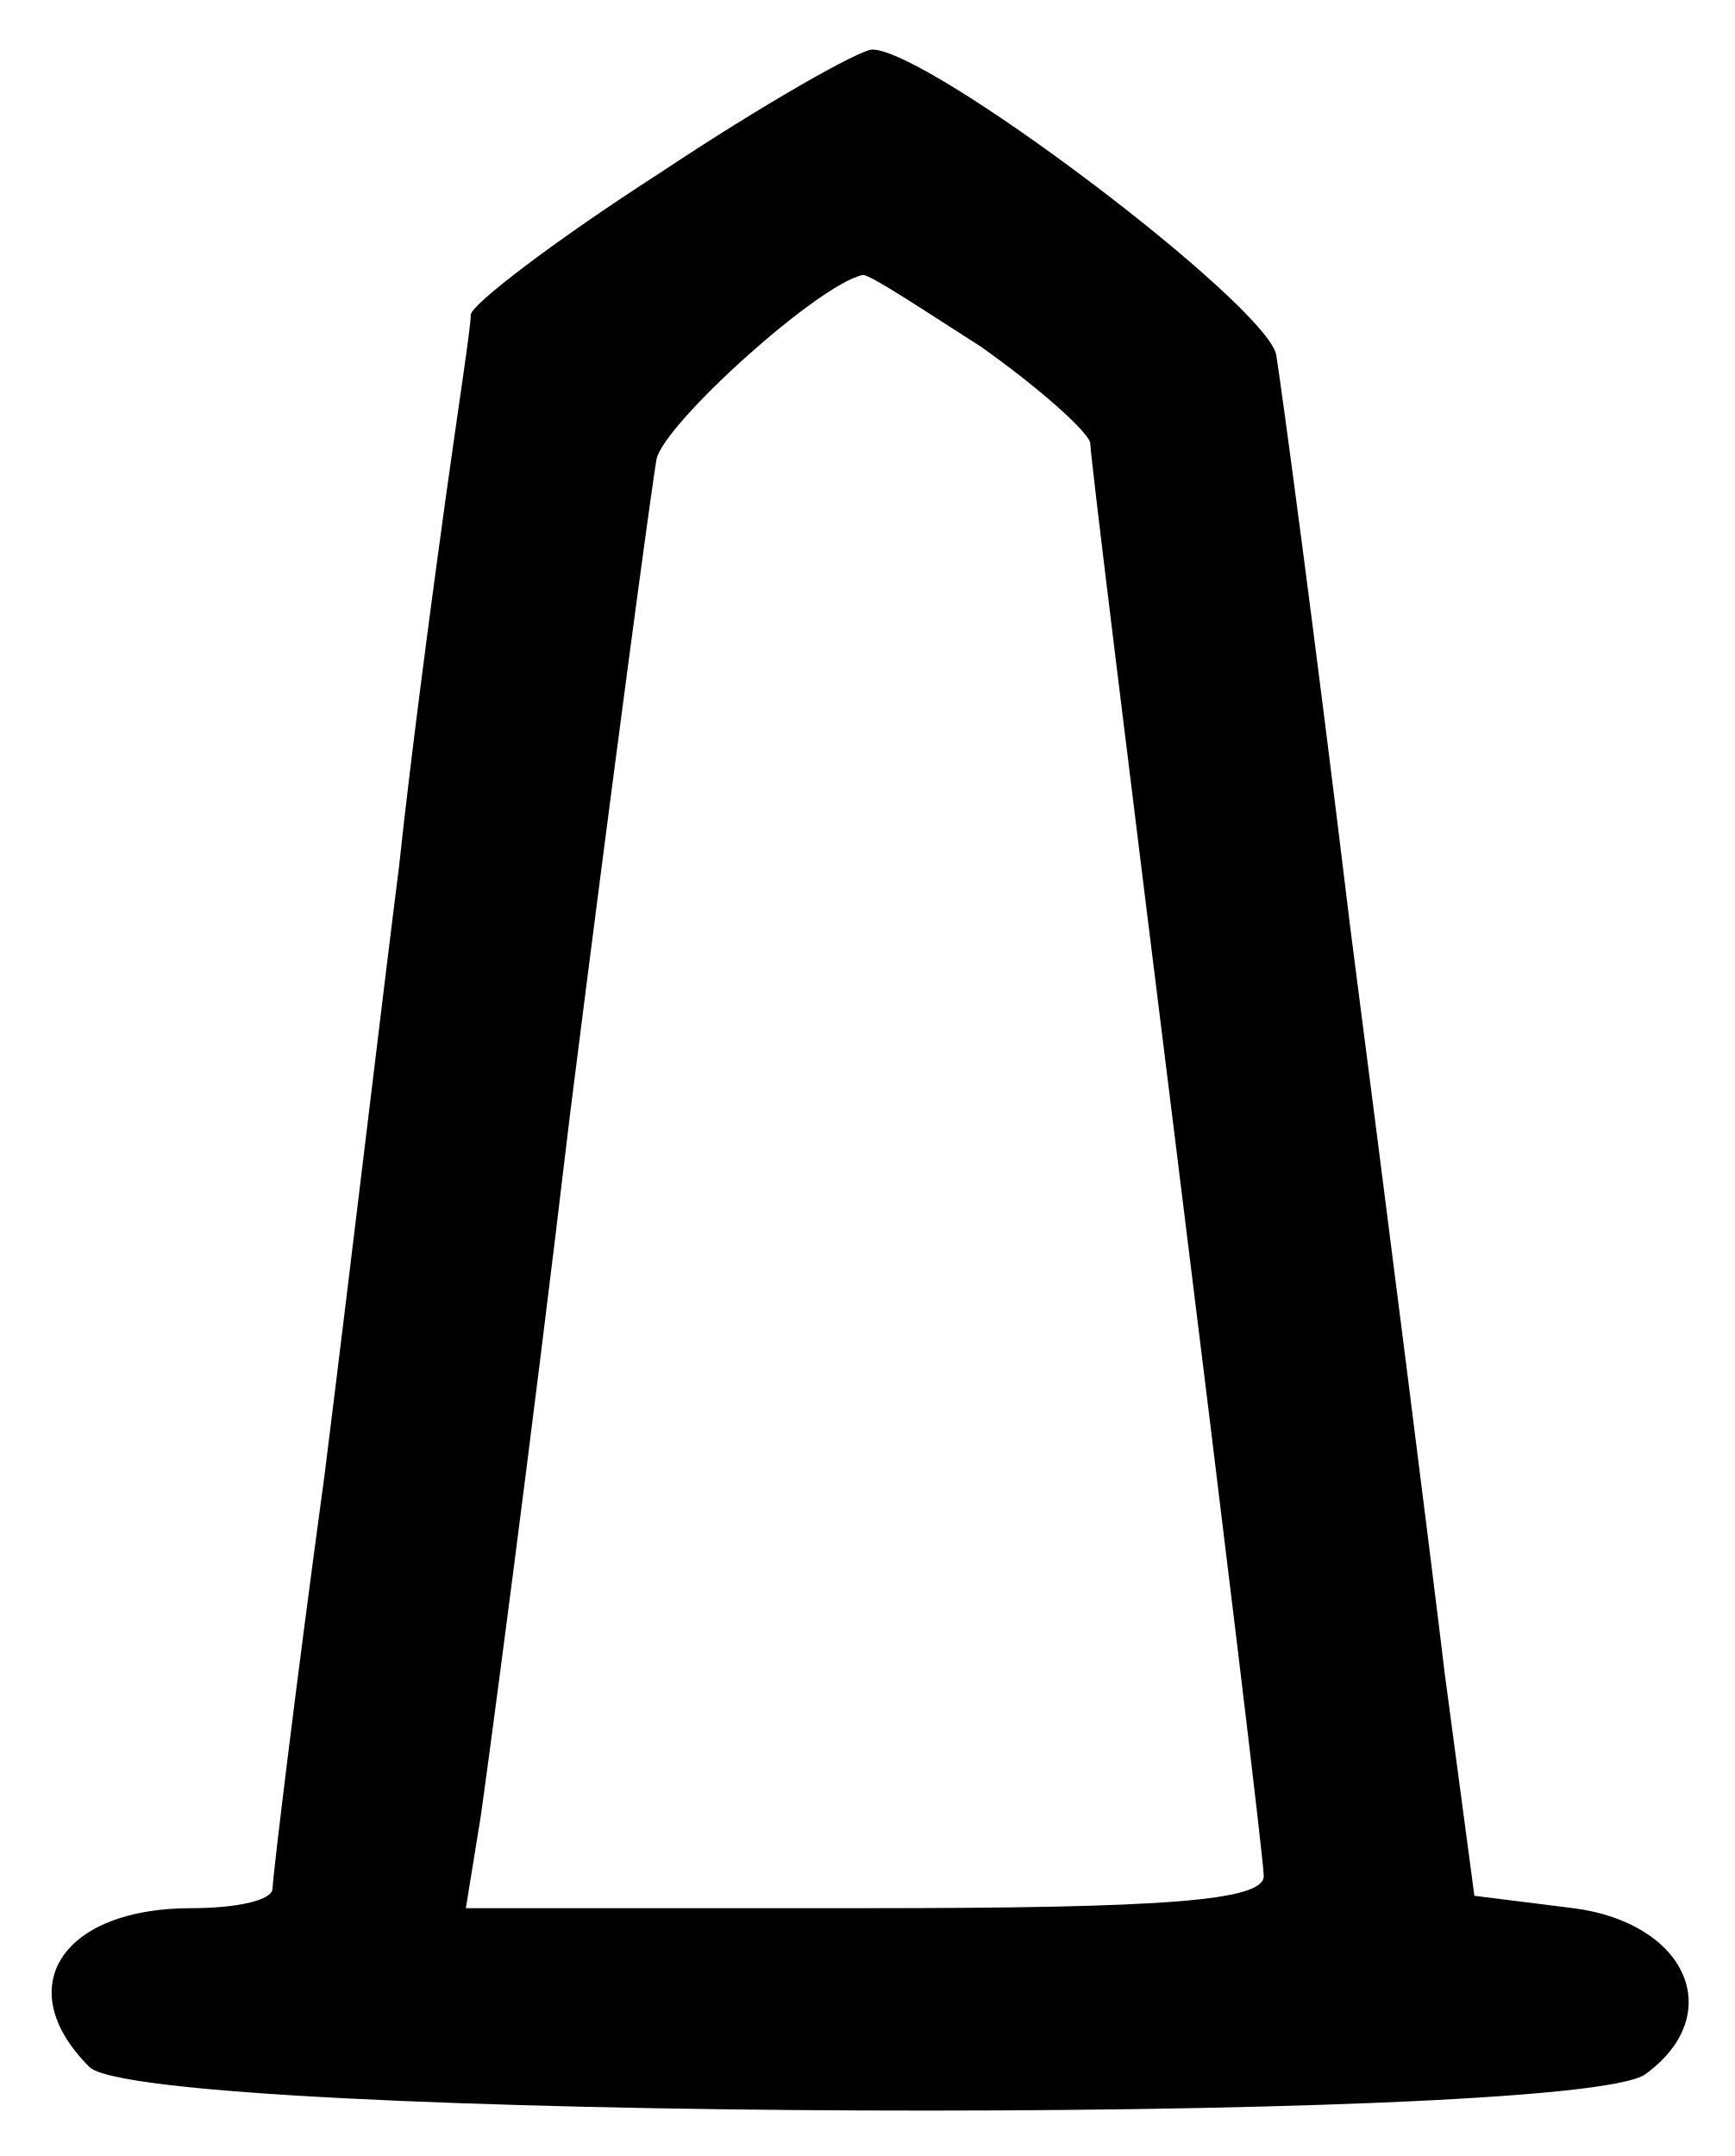
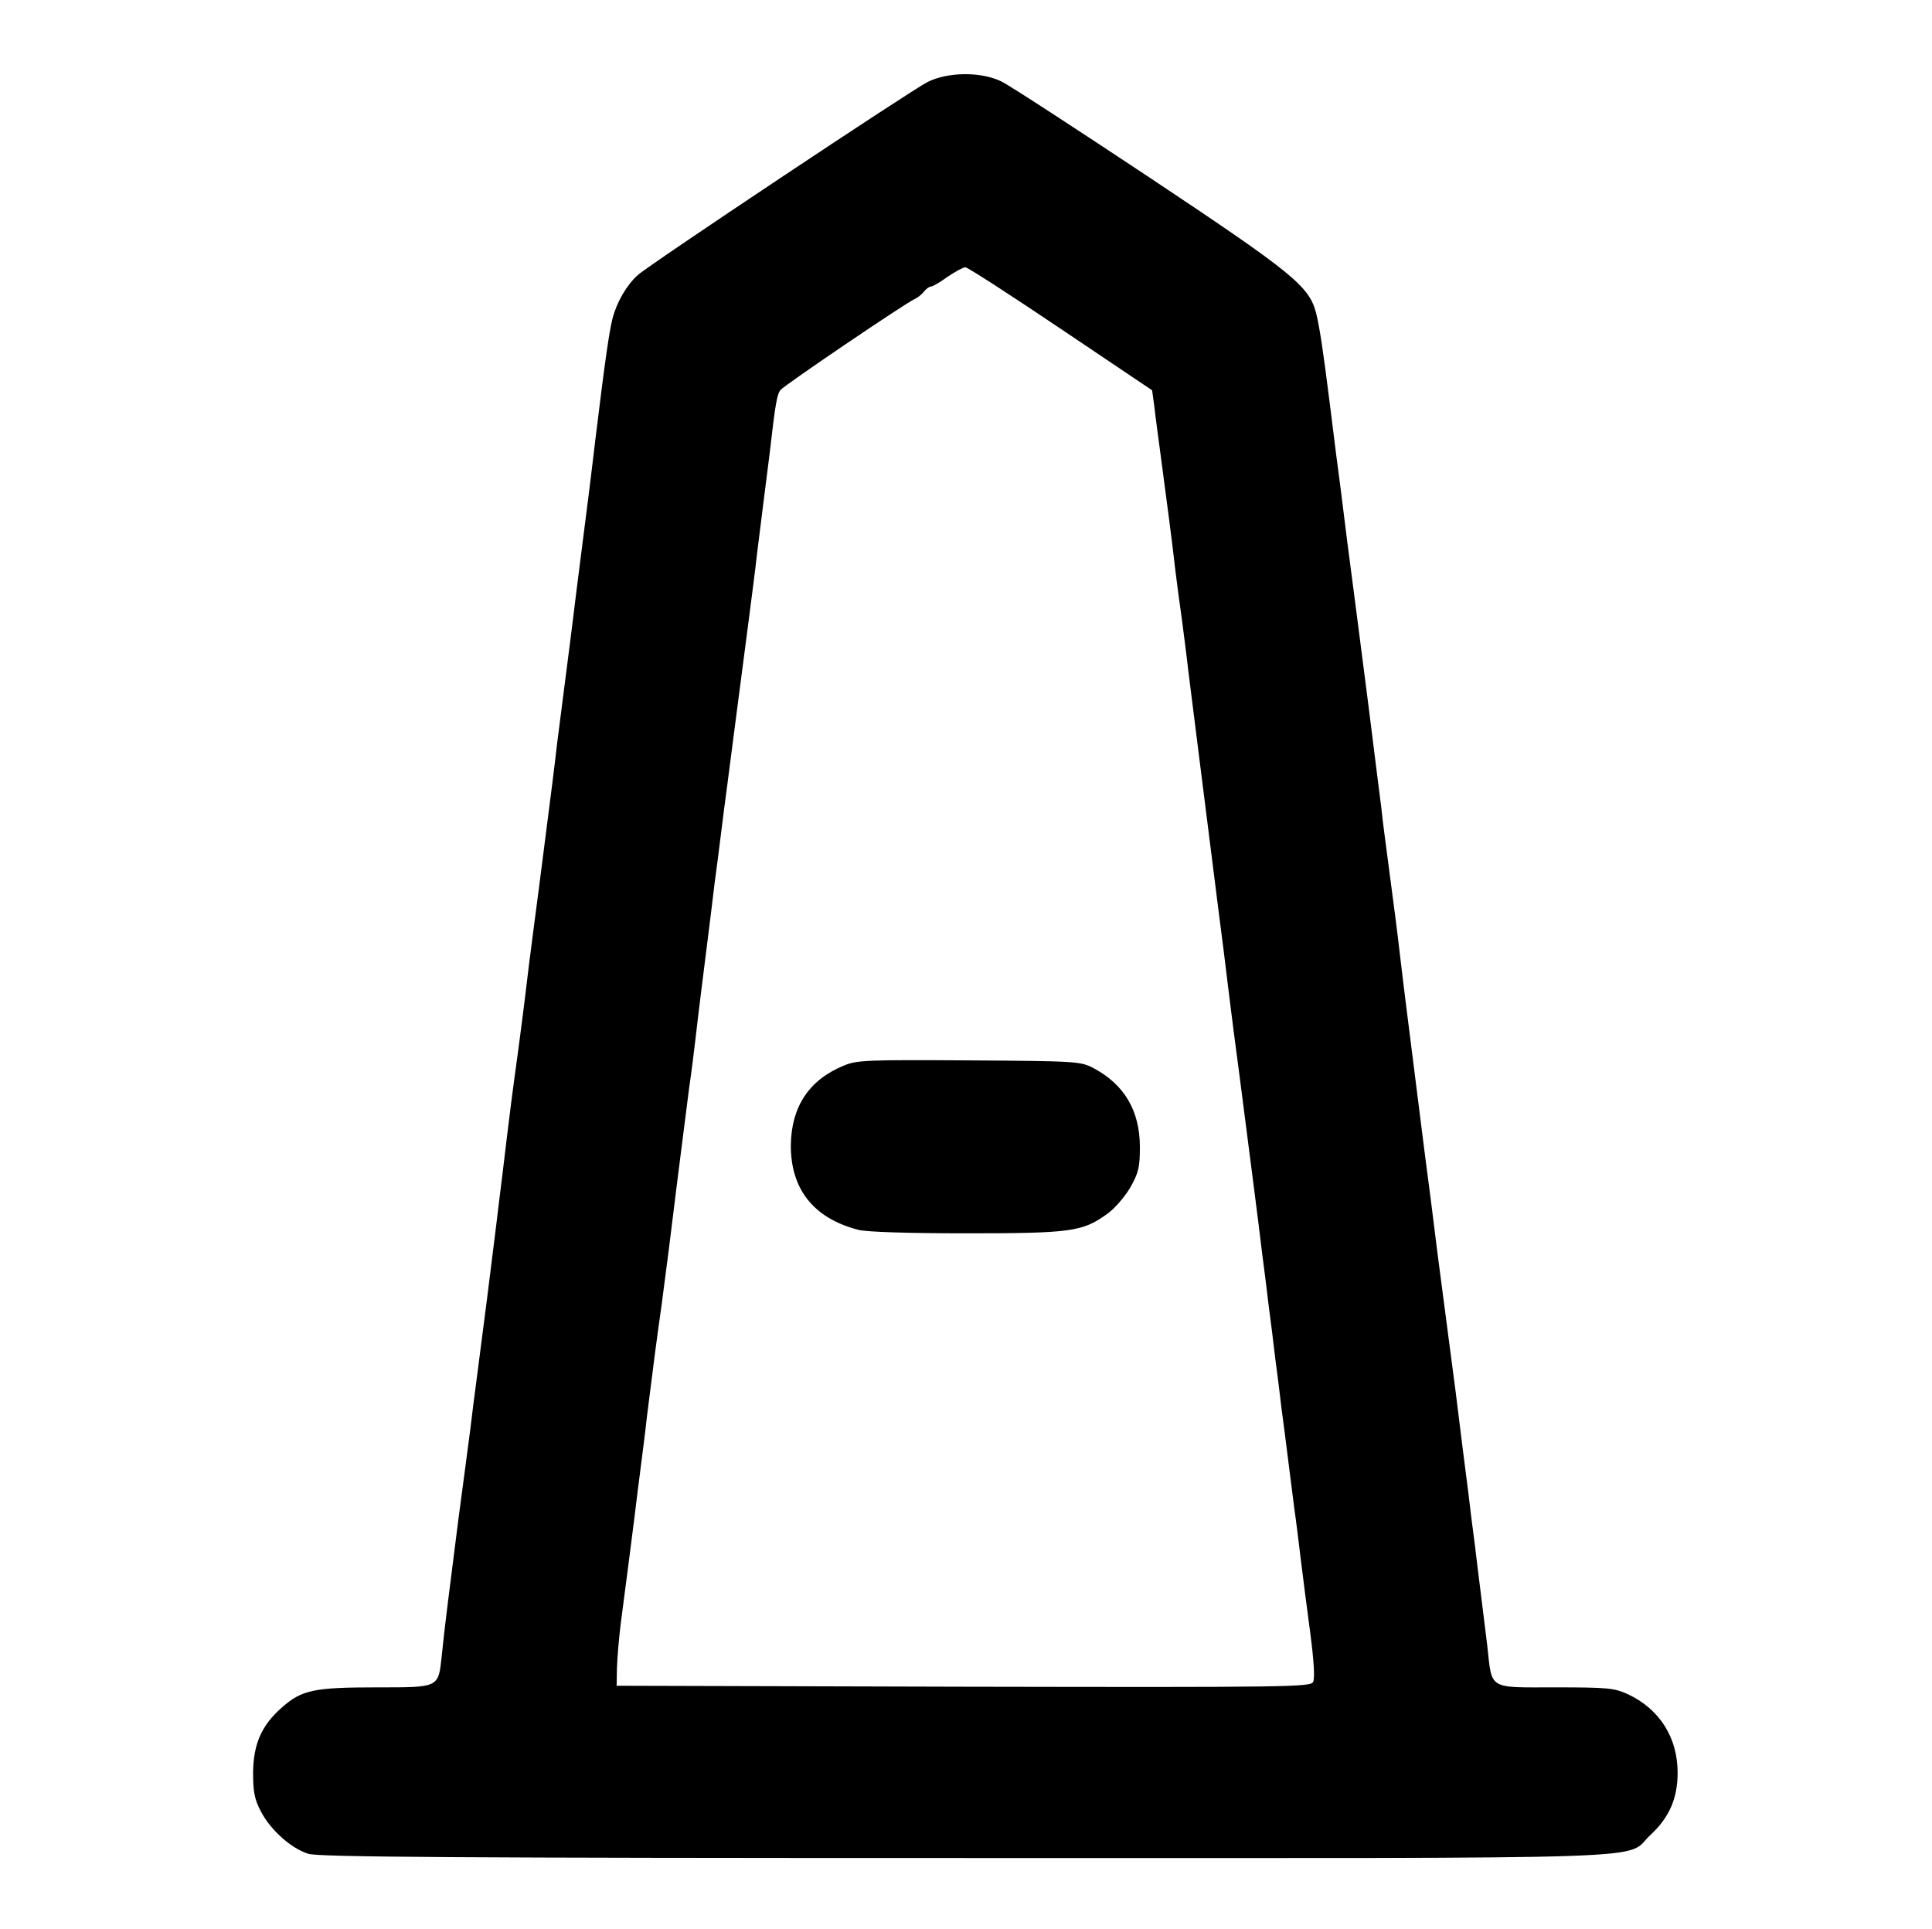
- <svg xmlns="http://www.w3.org/2000/svg" width="70" height="87" viewBox="0 0 70 87" preserveAspectRatio="xMidYMid meet">
-   <g transform="translate(0,87) scale(0.1,-0.1)" fill="black" stroke="none">
-     <path d="M266 800 c-42 -27 -76 -53 -76 -57 0 -5 -5 -37 -10 -73 -5 -36 -14 -103 -19 -150 -6 -47 -19 -157 -30 -245 -12 -88 -21 -163 -21 -167 0 -5 -15 -8 -33 -8 -52 0 -73 -32 -41 -64 21 -22 599 -24 628 -3 33 24 17 61 -29 67 l-40 5 -12 90 c-6 50 -23 184 -38 300 -14 116 -28 220 -30 232 -5 21 -140 123 -163 123 -5 0 -44 -22 -86 -50z m130 -70 c24 -17 44 -35 44 -39 0 -5 16 -134 35 -287 19 -153 35 -285 35 -291 0 -10 -39 -13 -161 -13 l-161 0 6 37 c3 21 20 148 36 283 17 135 33 254 35 265 4 15 65 70 83 74 2 1 23 -13 48 -29z" />
+ <svg xmlns="http://www.w3.org/2000/svg" version="1.0" width="600pt" height="599pt" viewBox="0 0 600 599" preserveAspectRatio="xMidYMid meet">
+   <g transform="translate(0,599) scale(0.1,-0.1)" fill="#000000" stroke="none">
+     <path d="M2880 5735 c-53 -27 -864 -567 -899 -599 -35 -31 -66 -85 -79 -136 -10 -40 -23 -128 -53 -375 -5 -44 -14 -115 -19 -157 -9 -73 -15 -116 -40 -315 -5 -43 -14 -112 -19 -153 -22 -170 -32 -249 -41 -320 -9 -80 -15 -125 -54 -430 -14 -107 -33 -251 -41 -320 -8 -69 -20 -158 -25 -197 -18 -130 -29 -217 -35 -268 -3 -27 -10 -84 -15 -125 -5 -41 -14 -111 -19 -155 -25 -203 -29 -233 -61 -480 -5 -38 -14 -106 -19 -150 -6 -44 -22 -170 -37 -280 -30 -236 -43 -336 -52 -426 -11 -101 -6 -99 -203 -99 -193 0 -232 -8 -293 -62 -63 -55 -89 -113 -90 -202 0 -59 4 -83 24 -121 30 -58 95 -116 148 -132 33 -10 475 -13 2045 -13 2236 0 2037 -7 2123 72 58 54 84 113 84 193 0 109 -56 197 -153 243 -43 20 -63 22 -227 22 -210 0 -196 -9 -211 128 -6 48 -15 121 -20 162 -5 41 -14 111 -19 155 -6 44 -15 116 -20 160 -11 83 -22 173 -39 310 -6 44 -15 116 -21 160 -6 44 -22 168 -36 275 -13 107 -29 231 -35 275 -6 44 -14 112 -19 150 -22 173 -32 255 -41 325 -5 41 -14 111 -19 155 -10 89 -23 187 -40 315 -6 47 -16 119 -20 160 -5 41 -14 109 -19 150 -5 41 -14 113 -20 160 -6 47 -22 173 -36 280 -26 197 -40 308 -50 390 -3 25 -10 77 -15 115 -5 39 -14 111 -20 160 -21 168 -32 240 -43 284 -22 83 -73 124 -516 419 -229 152 -436 287 -461 299 -63 31 -167 30 -230 -2z m414 -766 l284 -191 7 -51 c3 -29 13 -101 21 -162 20 -150 34 -256 44 -345 5 -41 14 -109 20 -150 5 -41 15 -113 20 -160 12 -95 25 -198 39 -310 9 -70 20 -158 41 -325 5 -38 13 -106 19 -150 6 -44 17 -134 25 -200 8 -66 24 -192 36 -280 38 -296 56 -432 70 -550 6 -44 15 -116 20 -160 6 -44 15 -116 20 -160 6 -44 15 -116 20 -160 6 -44 15 -114 20 -155 5 -41 14 -109 19 -150 6 -41 15 -115 21 -165 6 -49 19 -151 29 -225 11 -84 15 -142 9 -153 -8 -16 -68 -17 -1086 -15 l-1077 3 1 55 c1 30 6 93 12 140 19 144 30 231 42 325 6 50 15 122 20 160 5 39 14 108 19 155 21 168 30 237 46 350 16 121 29 222 45 355 10 77 16 129 40 315 7 47 16 120 21 163 9 80 23 189 39 317 5 41 14 111 19 155 6 44 15 114 20 155 5 41 14 111 20 155 12 95 46 353 67 515 8 63 20 153 25 200 6 47 15 119 20 160 5 41 14 109 19 150 18 158 23 185 34 199 12 15 390 271 416 282 9 4 22 14 29 23 7 9 17 16 22 16 5 0 28 13 51 30 24 16 49 30 56 30 7 0 140 -86 296 -191z M2621 2681 c-108 -44 -163 -127 -165 -246 -1 -137 70 -228 209 -264 24 -7 160 -11 336 -11 325 0 361 5 437 60 23 16 55 53 72 82 26 46 30 63 30 126 0 112 -48 194 -144 245 -40 21 -53 22 -386 24 -314 2 -349 1 -389 -16z" />
  </g>
</svg>
